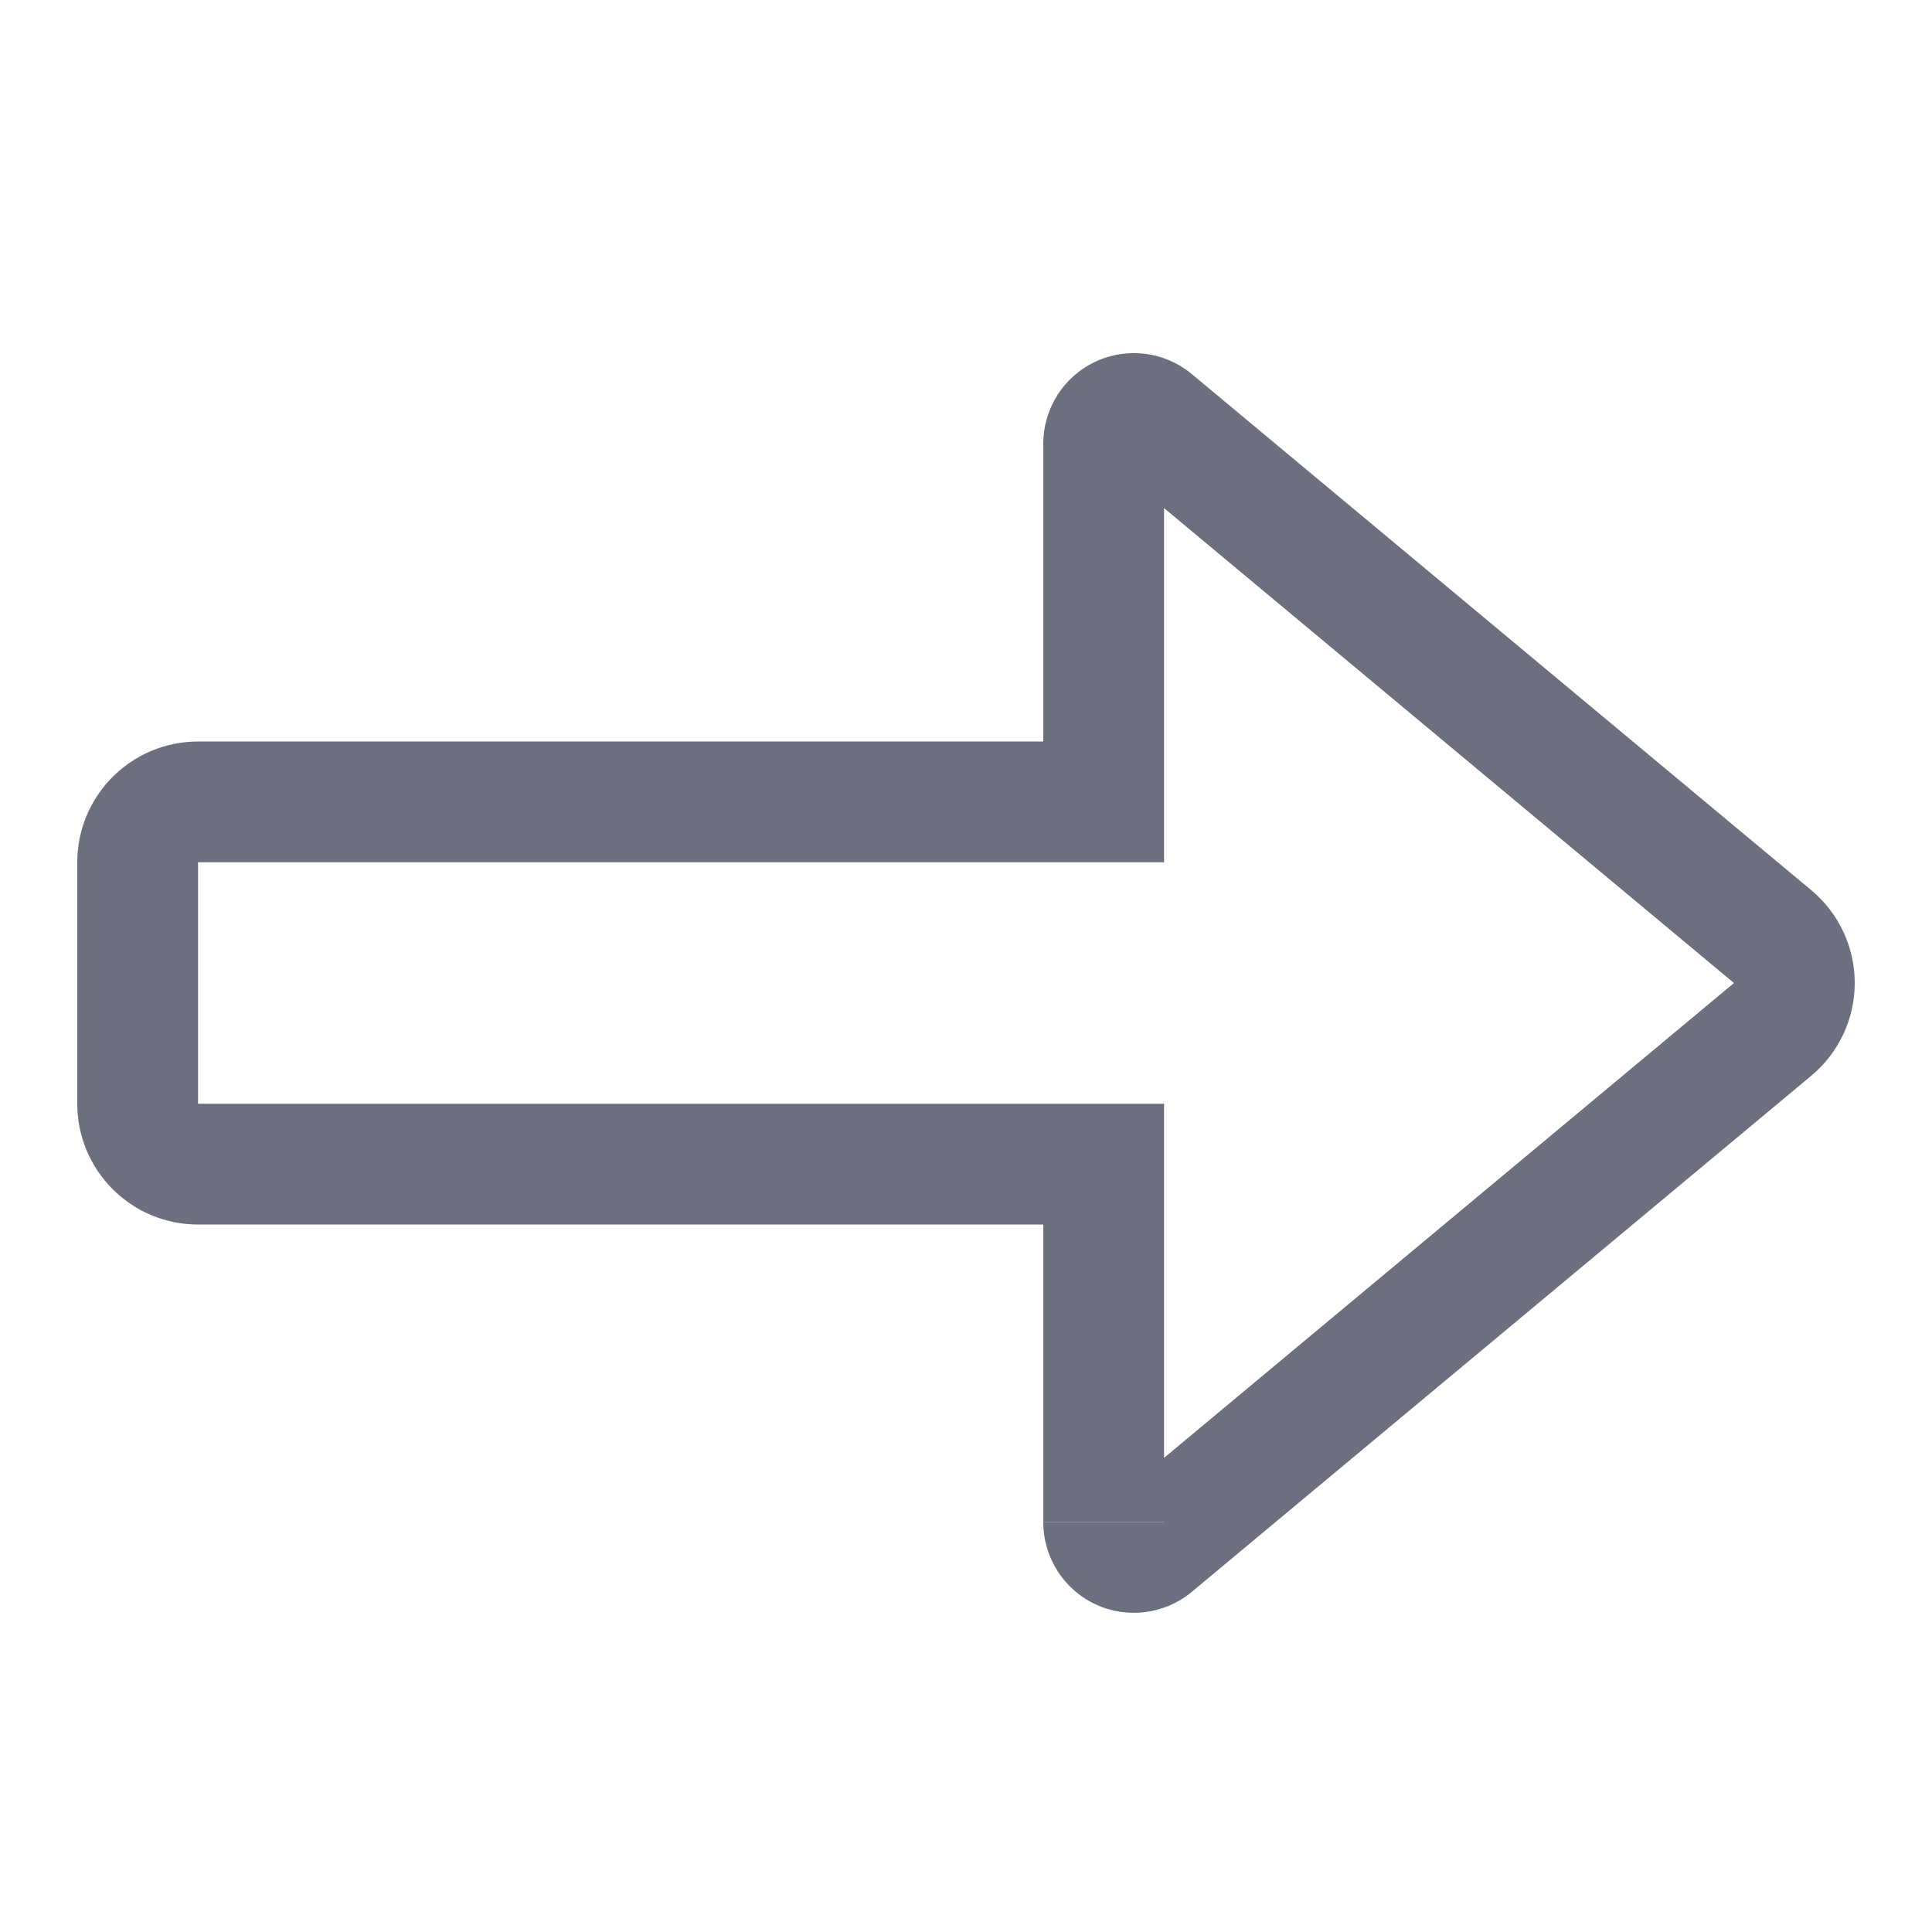
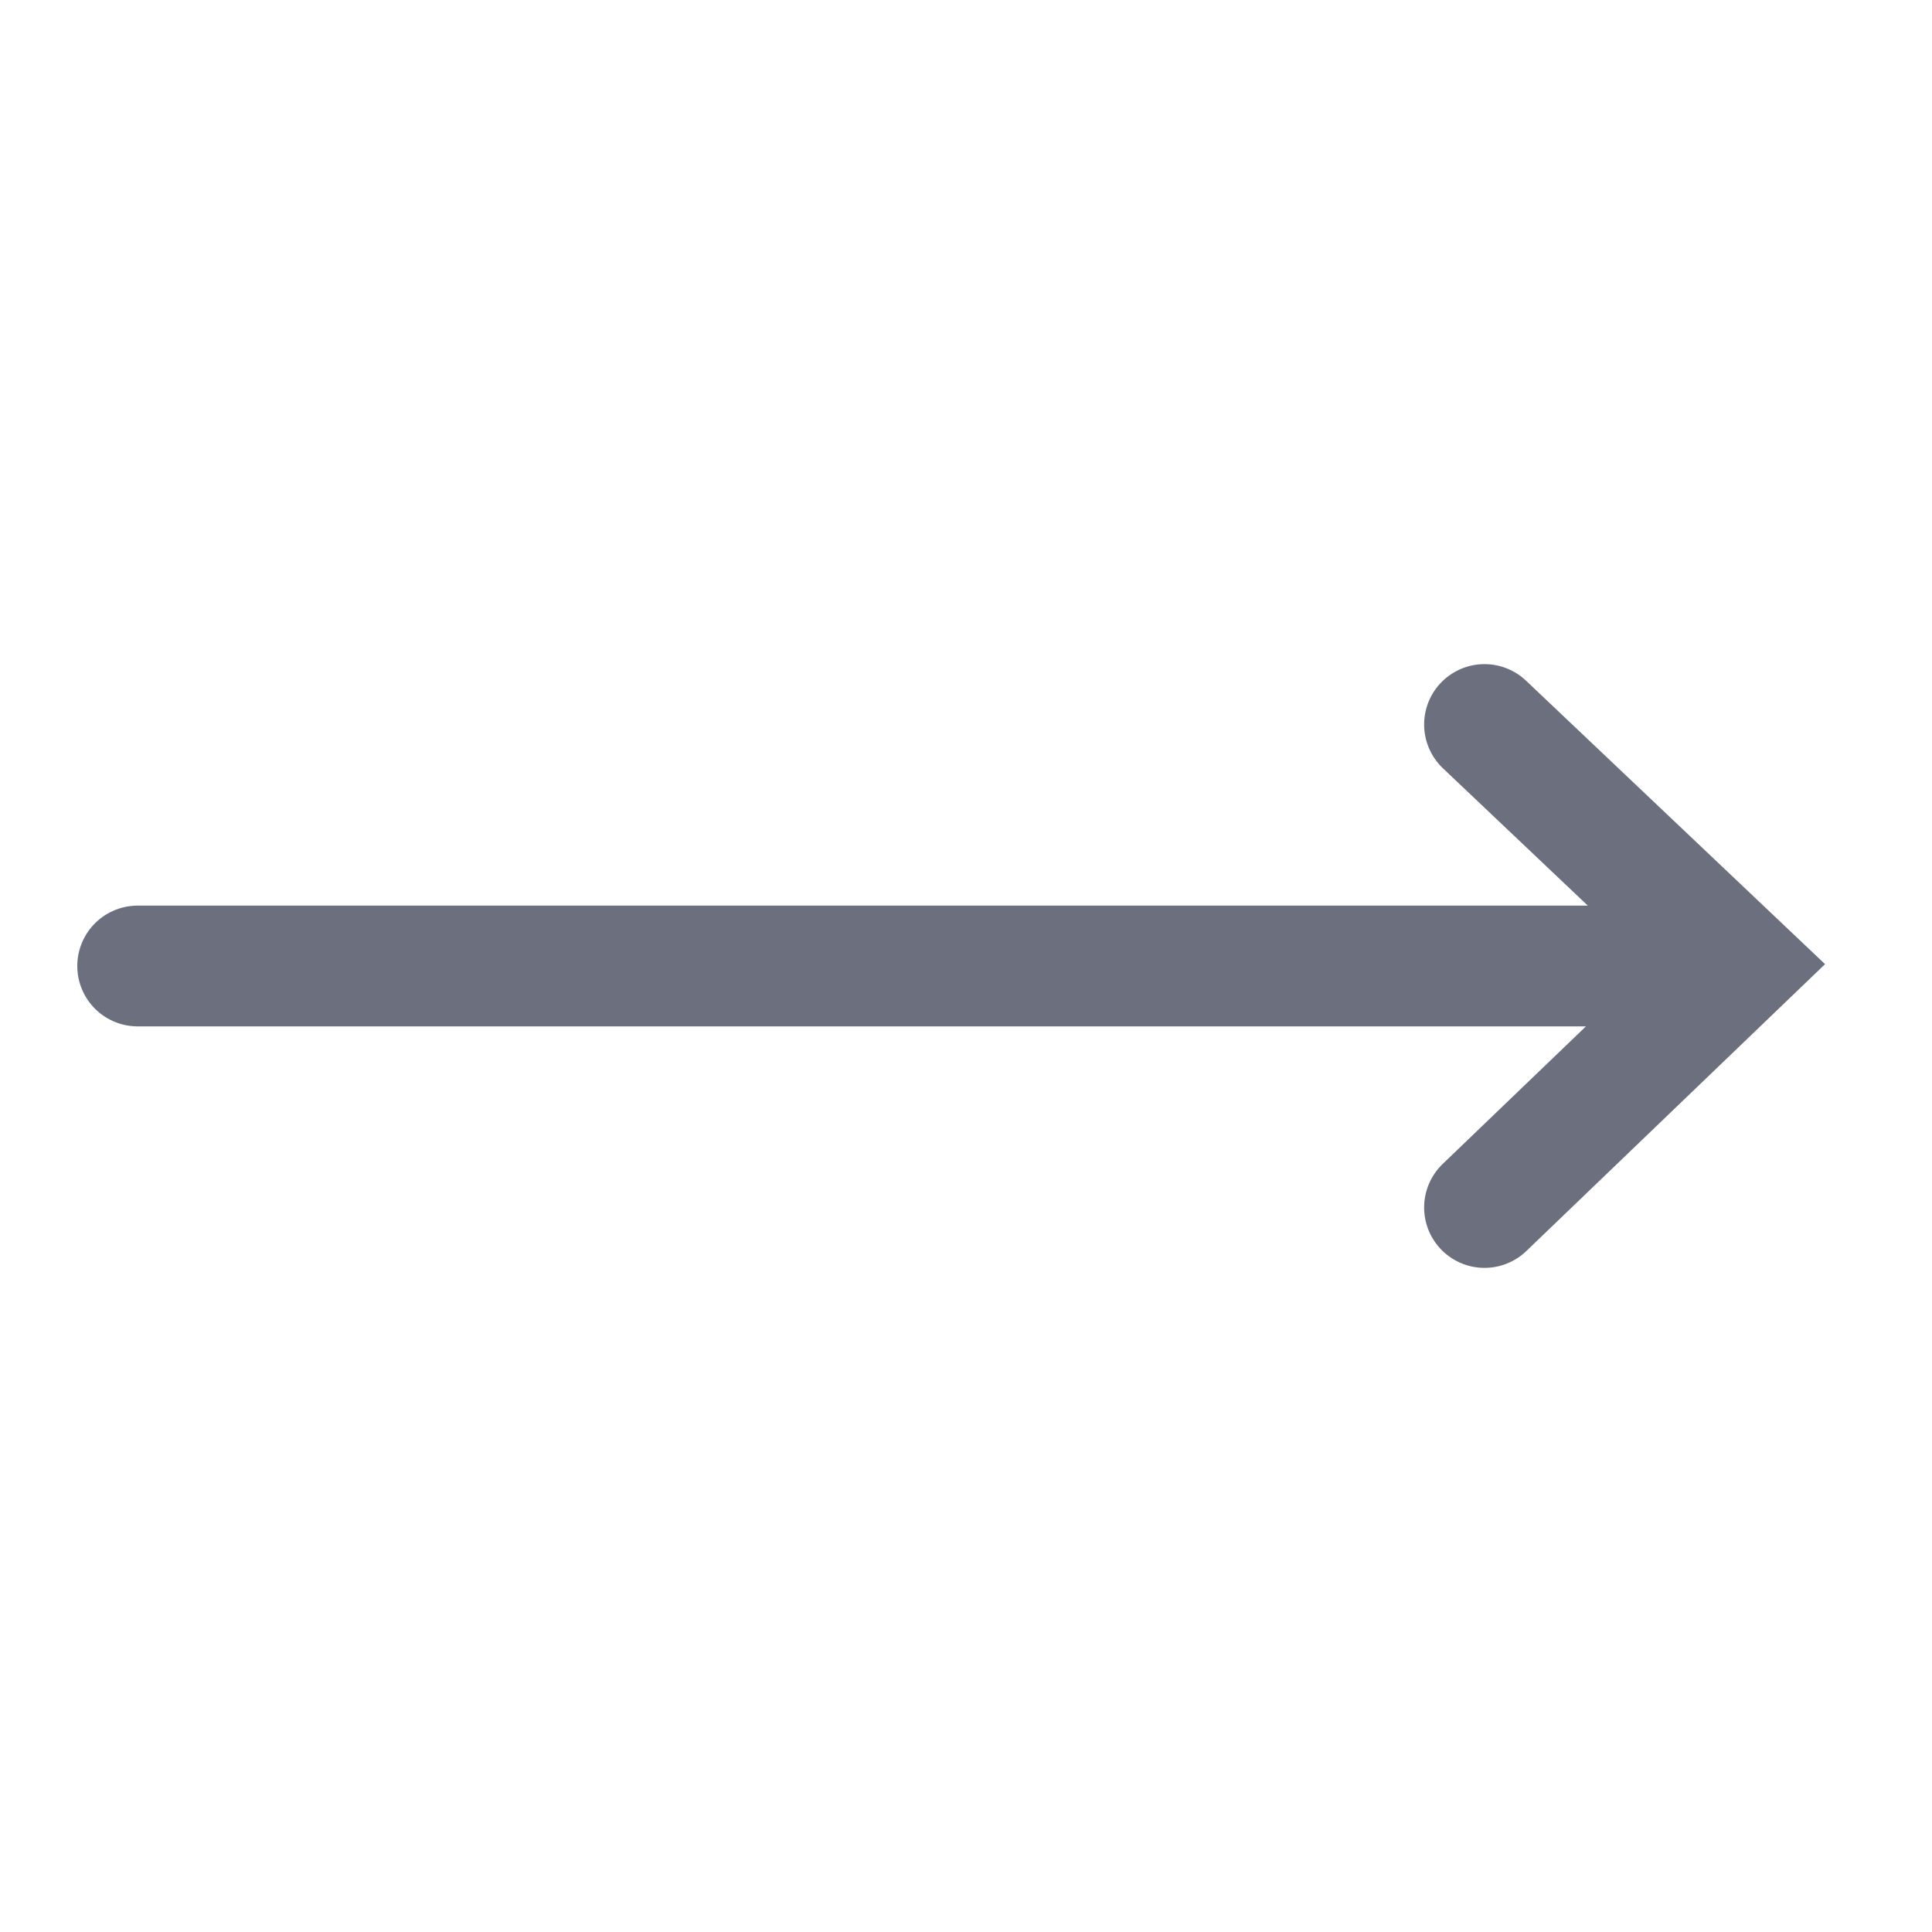
<svg xmlns="http://www.w3.org/2000/svg" width="16" height="16" viewBox="0 0 16 16" fill="none">
-   <path d="M14.68 7.756l-.32.385.32-.385zm0 .769l.32.384-.32-.384zM9.55 3.482l-.32.384.32-.384zm-.41 3.159h.5v.5h-.5v-.5zm0 3v-.5h.5v.5h-.5zm.41 3.158l.32.384-.32-.384zM15 7.372a1 1 0 0 1 0 1.537l-.64-.768.64-.769zM9.87 3.098L15 7.372l-.64.769-5.13-4.275.64-.768zm-1.23.576a.75.75 0 0 1 1.23-.576l-.64.768a.25.25 0 0 0 .41-.192h-1zm0 2.967V3.674h1v2.967h-1zm.5.5h-7.5v-1h7.5v1zm-7.5 0h-1a1 1 0 0 1 1-1v1zm0 0v2h-1v-2h1zm0 2v1a1 1 0 0 1-1-1h1zm0 0h7.5v1h-7.5v-1zm7 3.466V9.64h1v2.966h-1zm1.23.576a.75.75 0 0 1-1.23-.576h1a.25.25 0 0 0-.41-.192l.64.768zM15 8.909l-5.13 4.274-.64-.768 5.13-4.274.64.768z" fill="#6C707E" />
+   <path d="M13.592 8H1.14M12.294 6l2.096 1.987L12.294 10" stroke="#6C707E" stroke-linecap="round" />
</svg>
